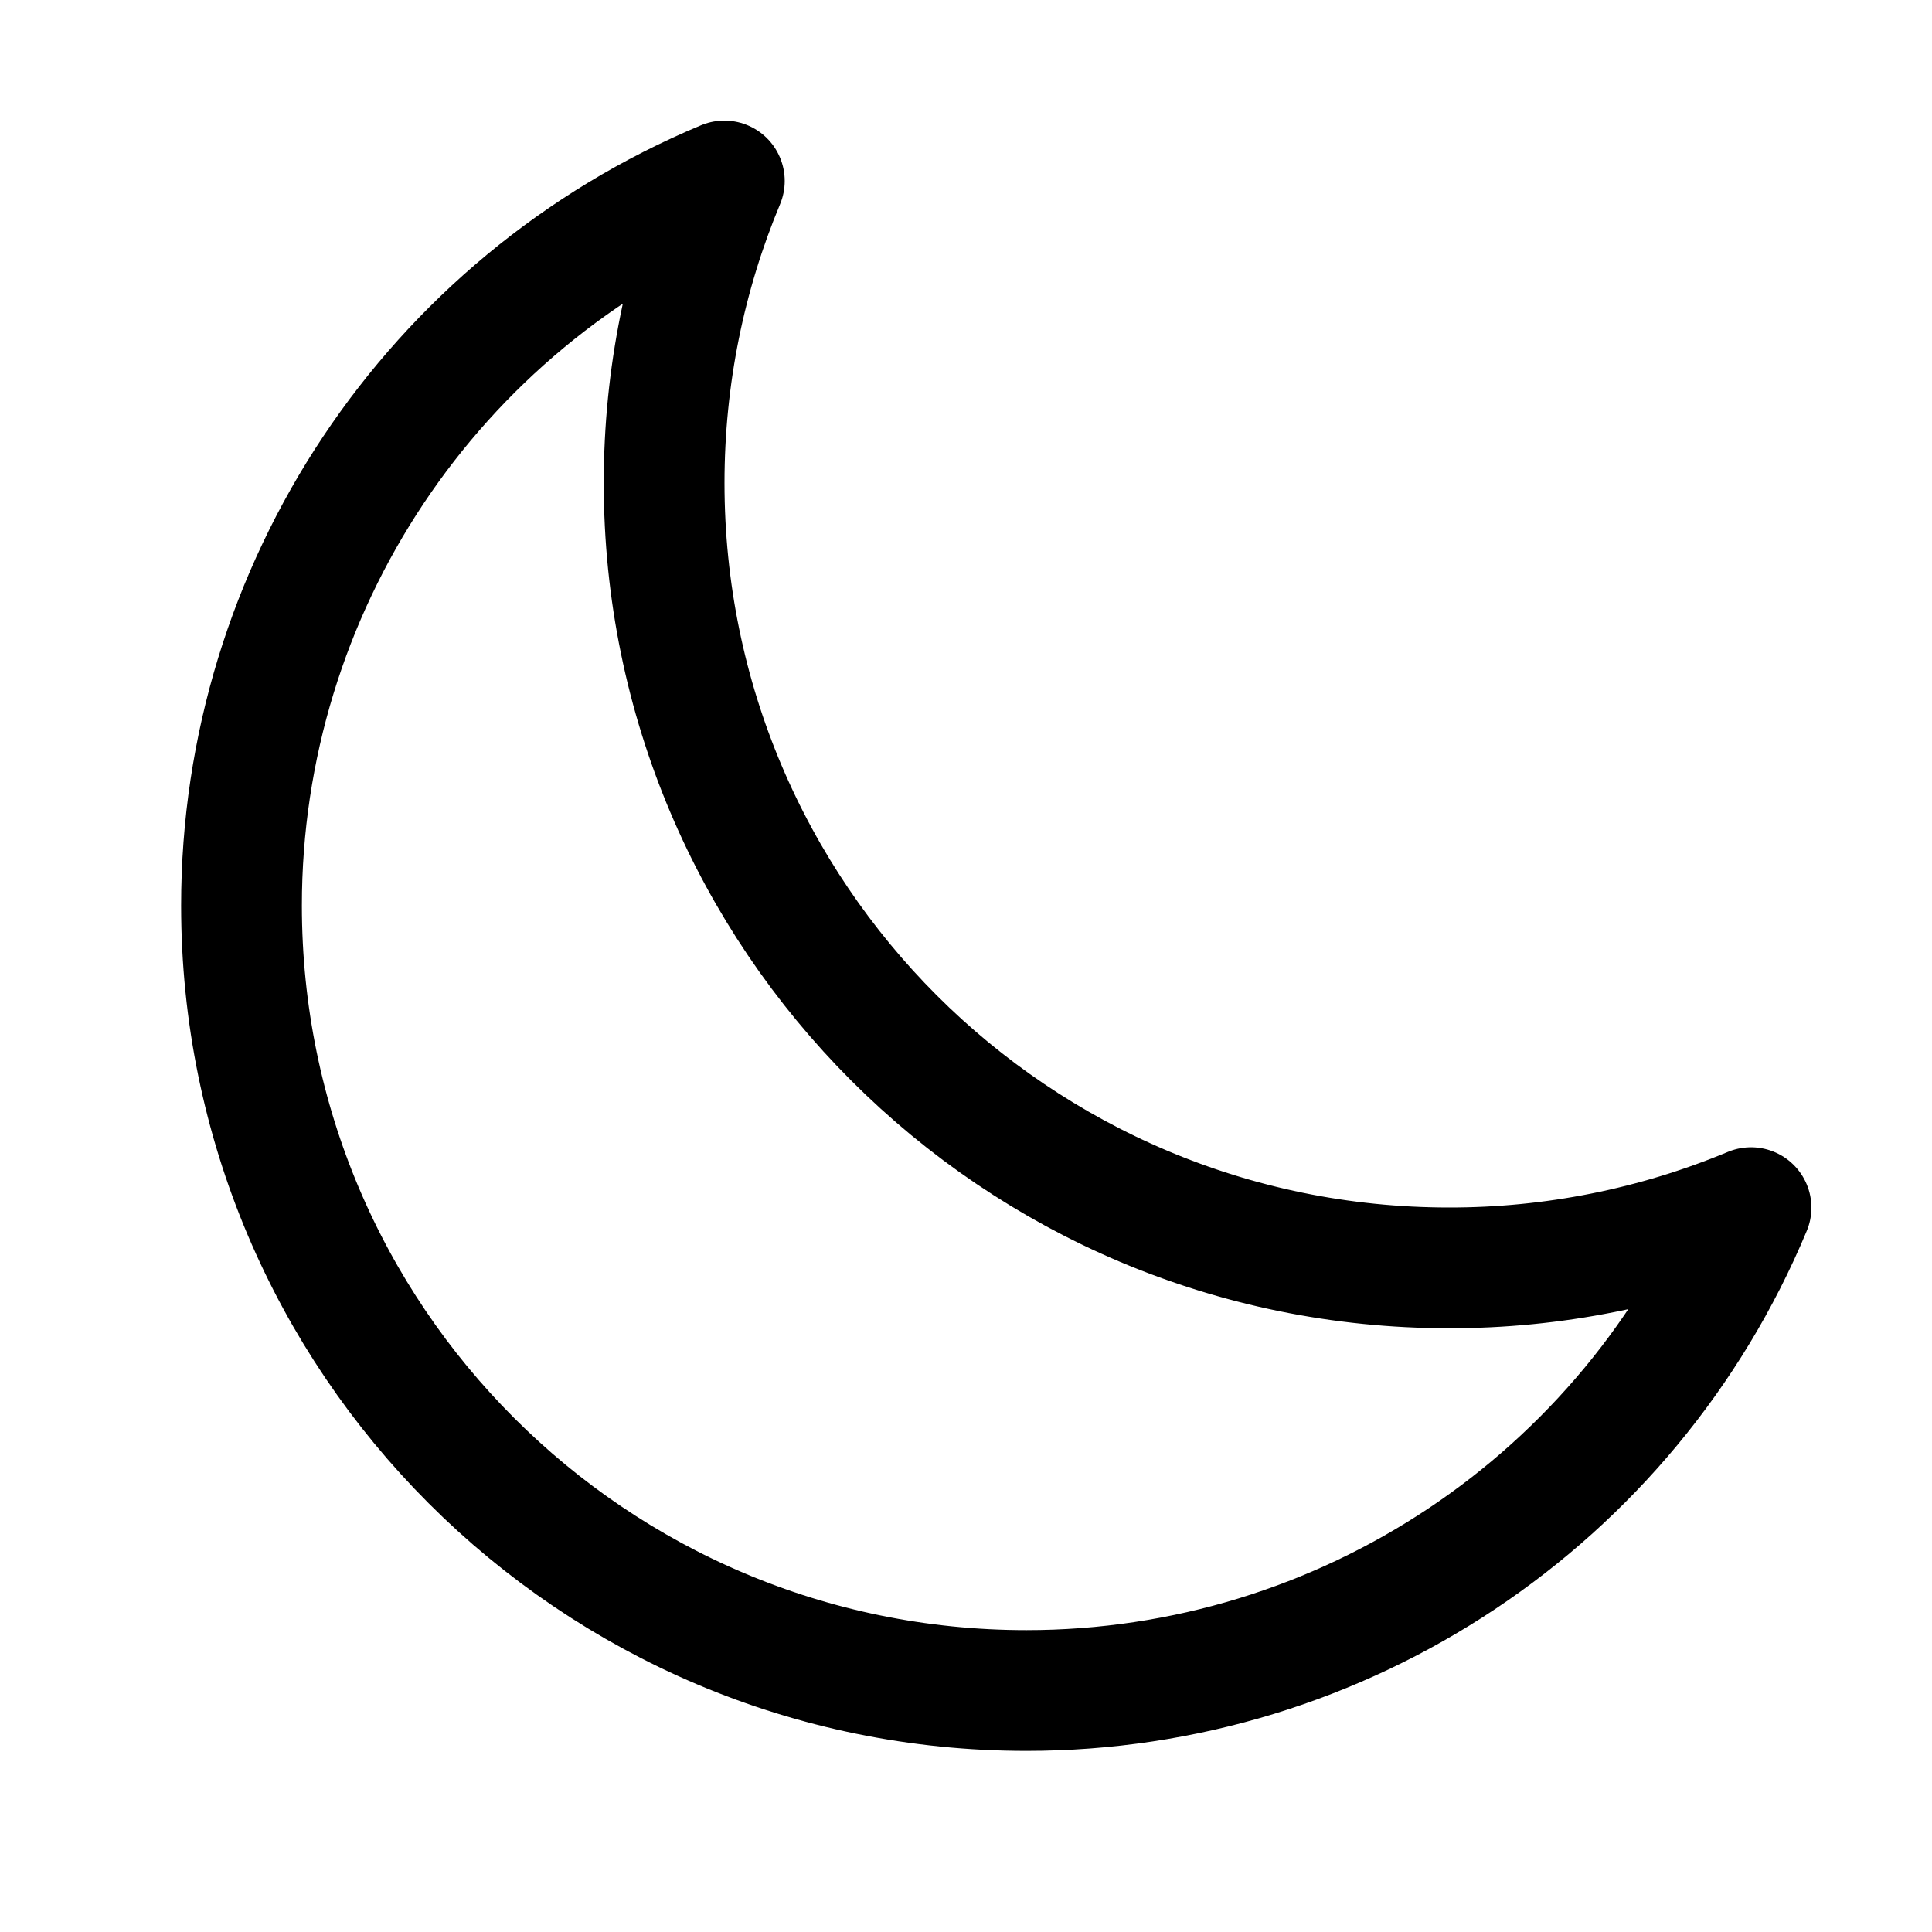
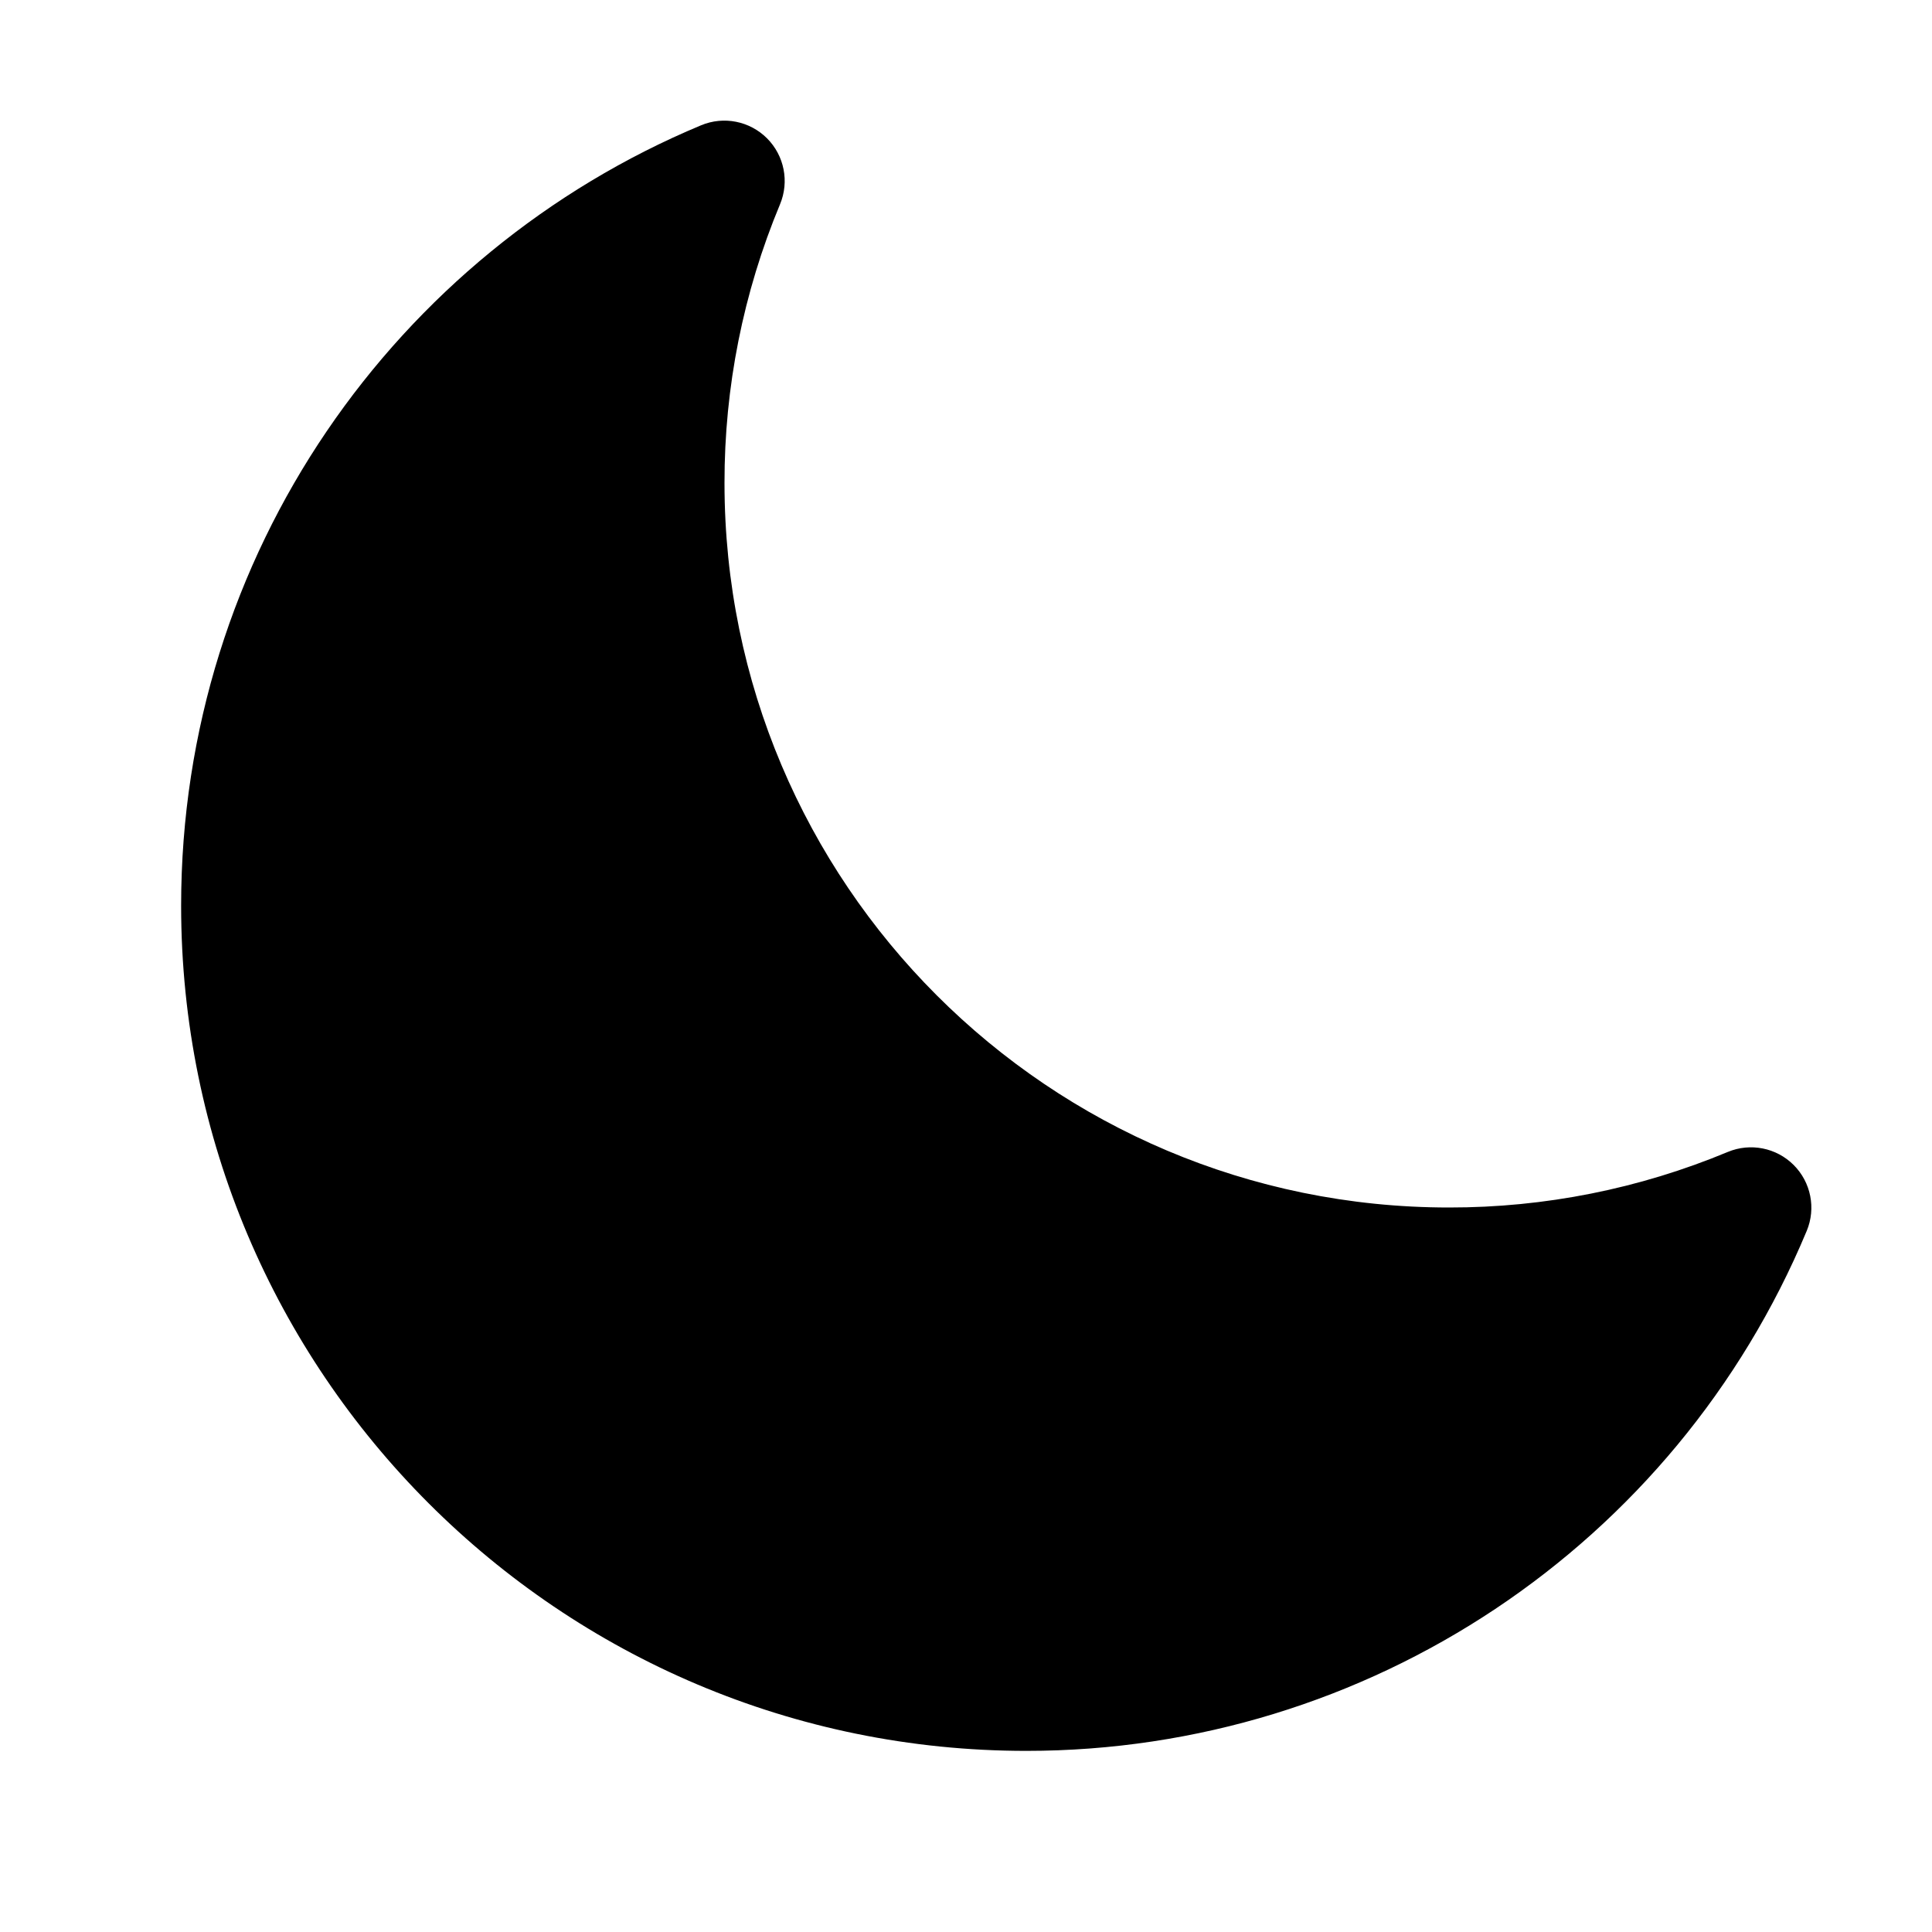
- <svg xmlns="http://www.w3.org/2000/svg" fill="none" viewBox="0 0 24 24" stroke-width="1.5" stroke="currentColor">
-   <path stroke-linecap="round" stroke-linejoin="round" d="M21.752 15.002A9.72 9.72 0 0 1 18 15.75c-5.385 0-9.75-4.365-9.75-9.75 0-1.33.266-2.597.748-3.752A9.753 9.753 0 0 0 3 11.25C3 16.635 7.365 21 12.75 21a9.753 9.753 0 0 0 9.002-5.998Z" />
+ <svg xmlns="http://www.w3.org/2000/svg" viewBox="0 0 24 24" fill="currentColor">
+   <path fill-rule="evenodd" d="M9.528 1.718a.75.75 0 0 1 .162.819A8.97 8.97 0 0 0 9 6a9 9 0 0 0 9 9 8.97 8.97 0 0 0 3.463-.69.75.75 0 0 1 .981.98 10.503 10.503 0 0 1-9.694 6.46c-5.799 0-10.5-4.7-10.5-10.5 0-4.368 2.667-8.112 6.46-9.694a.75.75 0 0 1 .818.162Z" clip-rule="evenodd" />
</svg>
